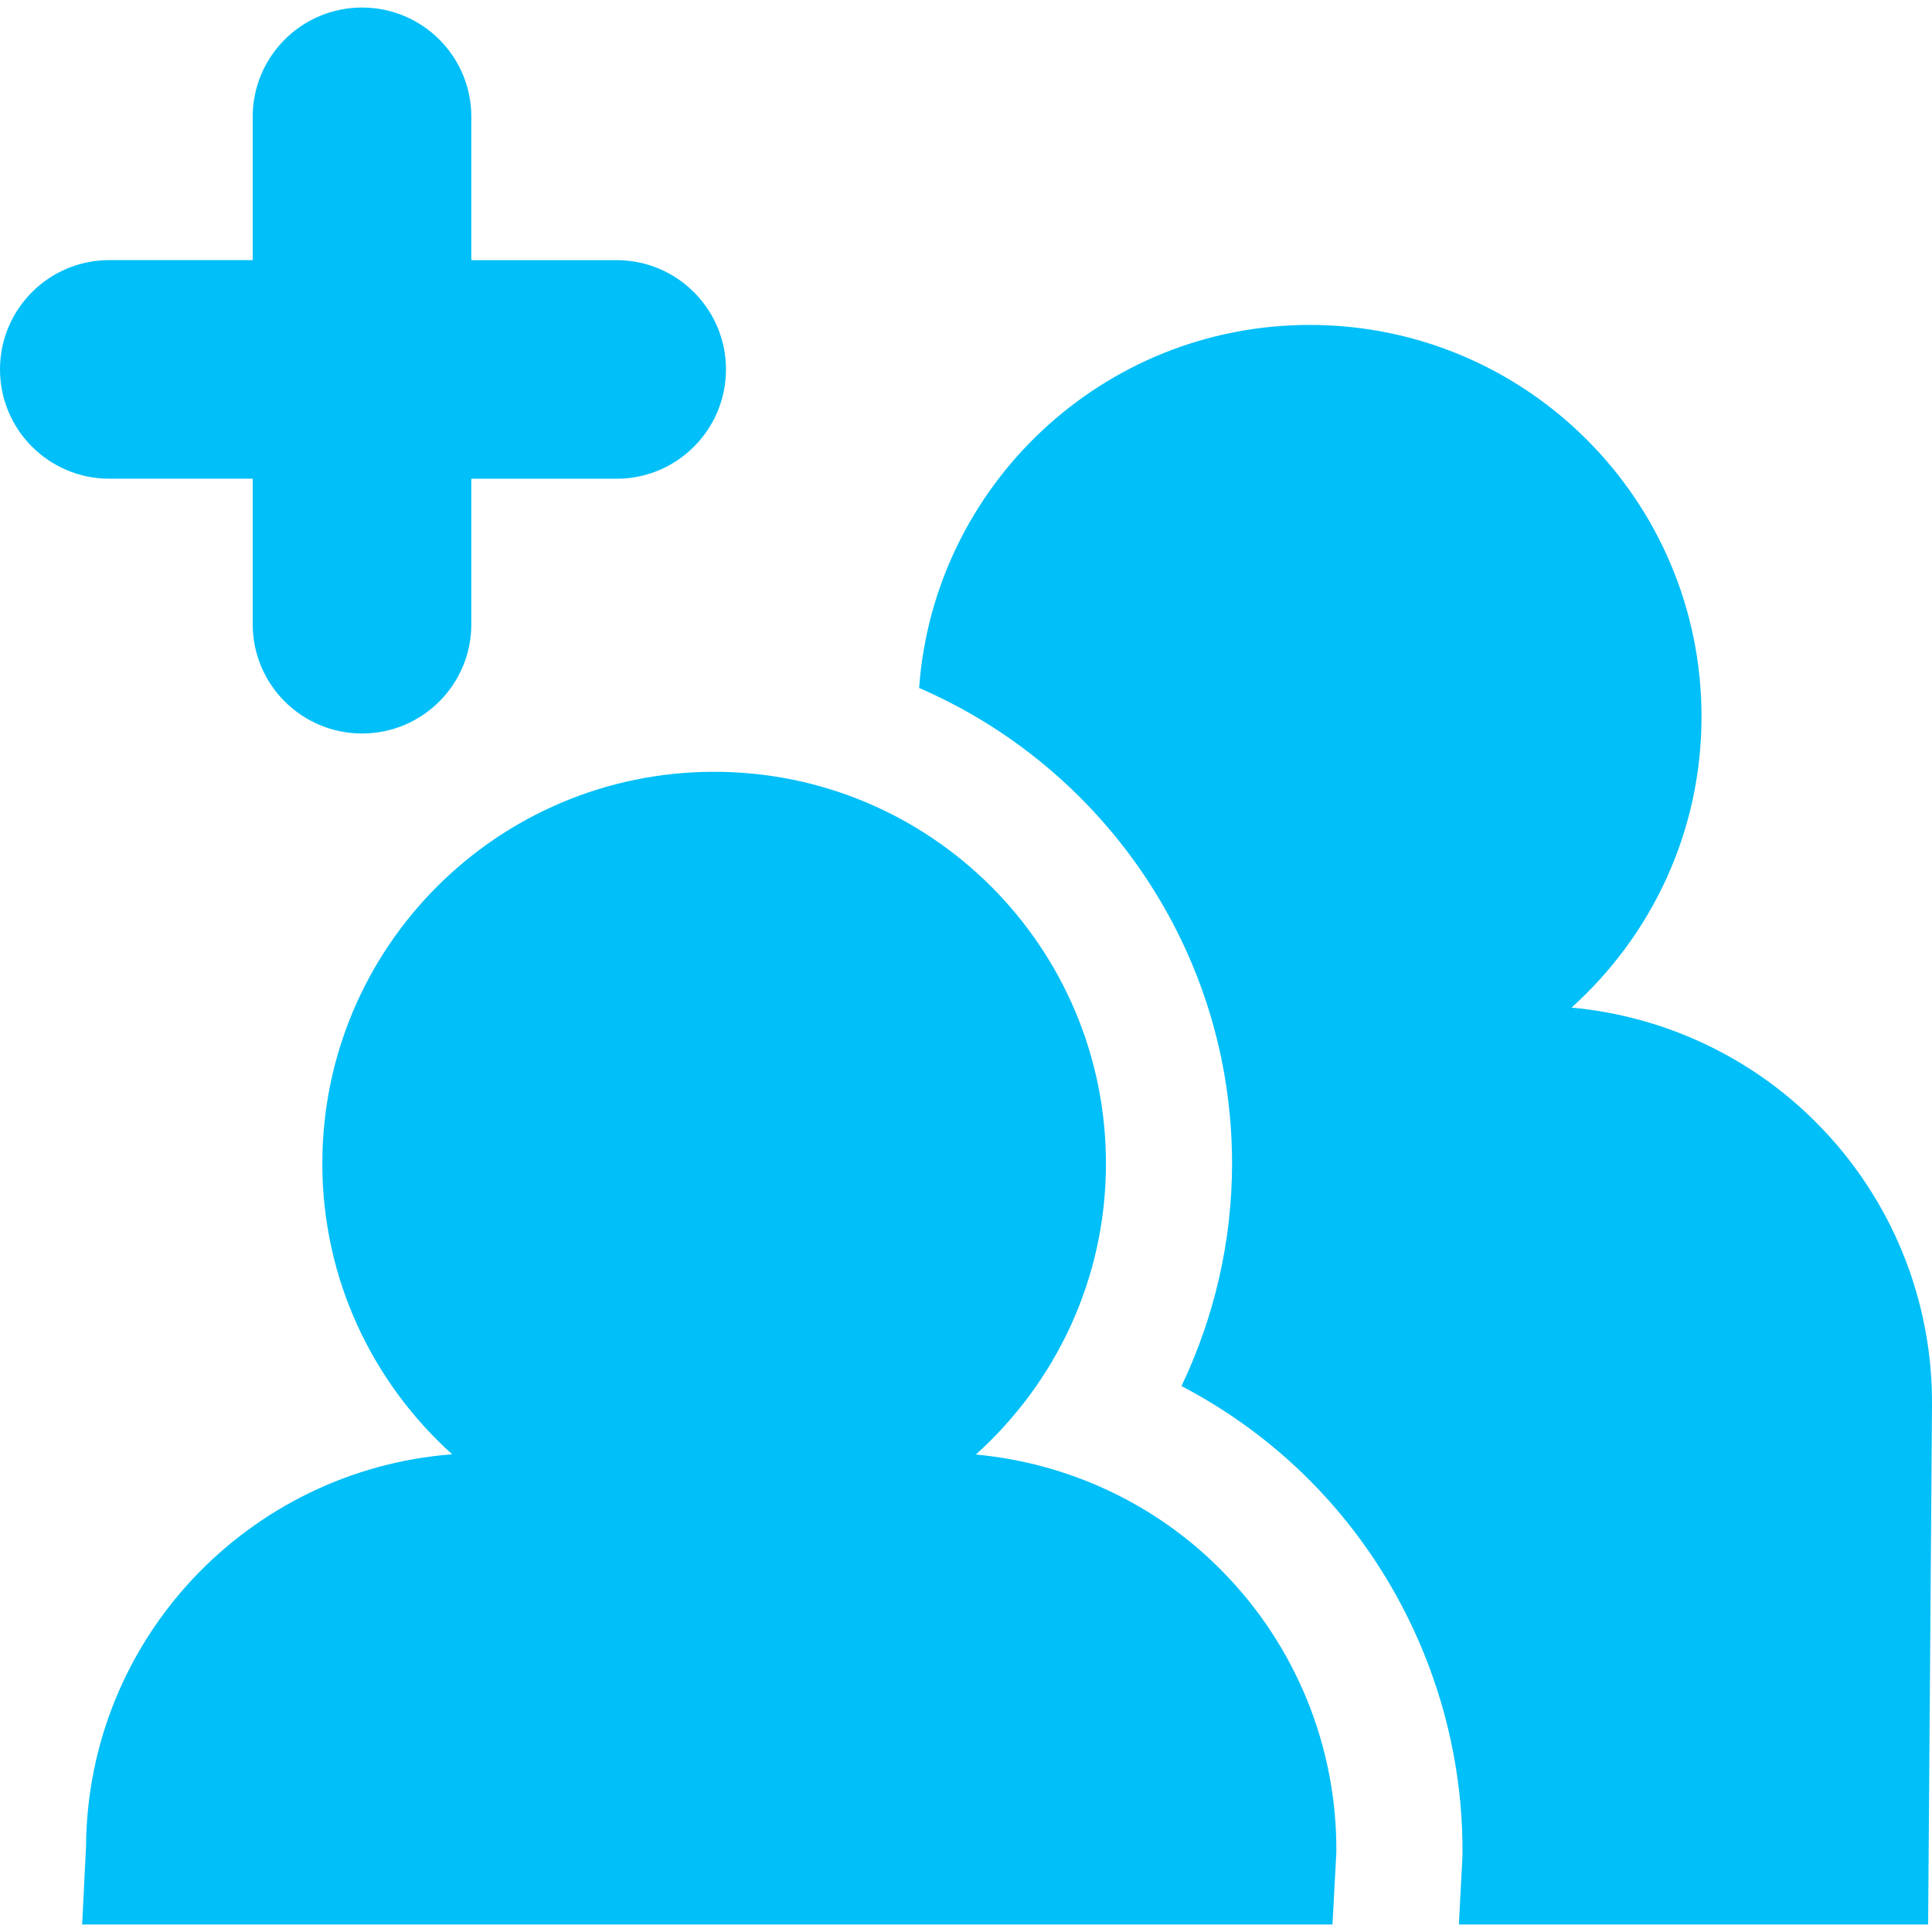
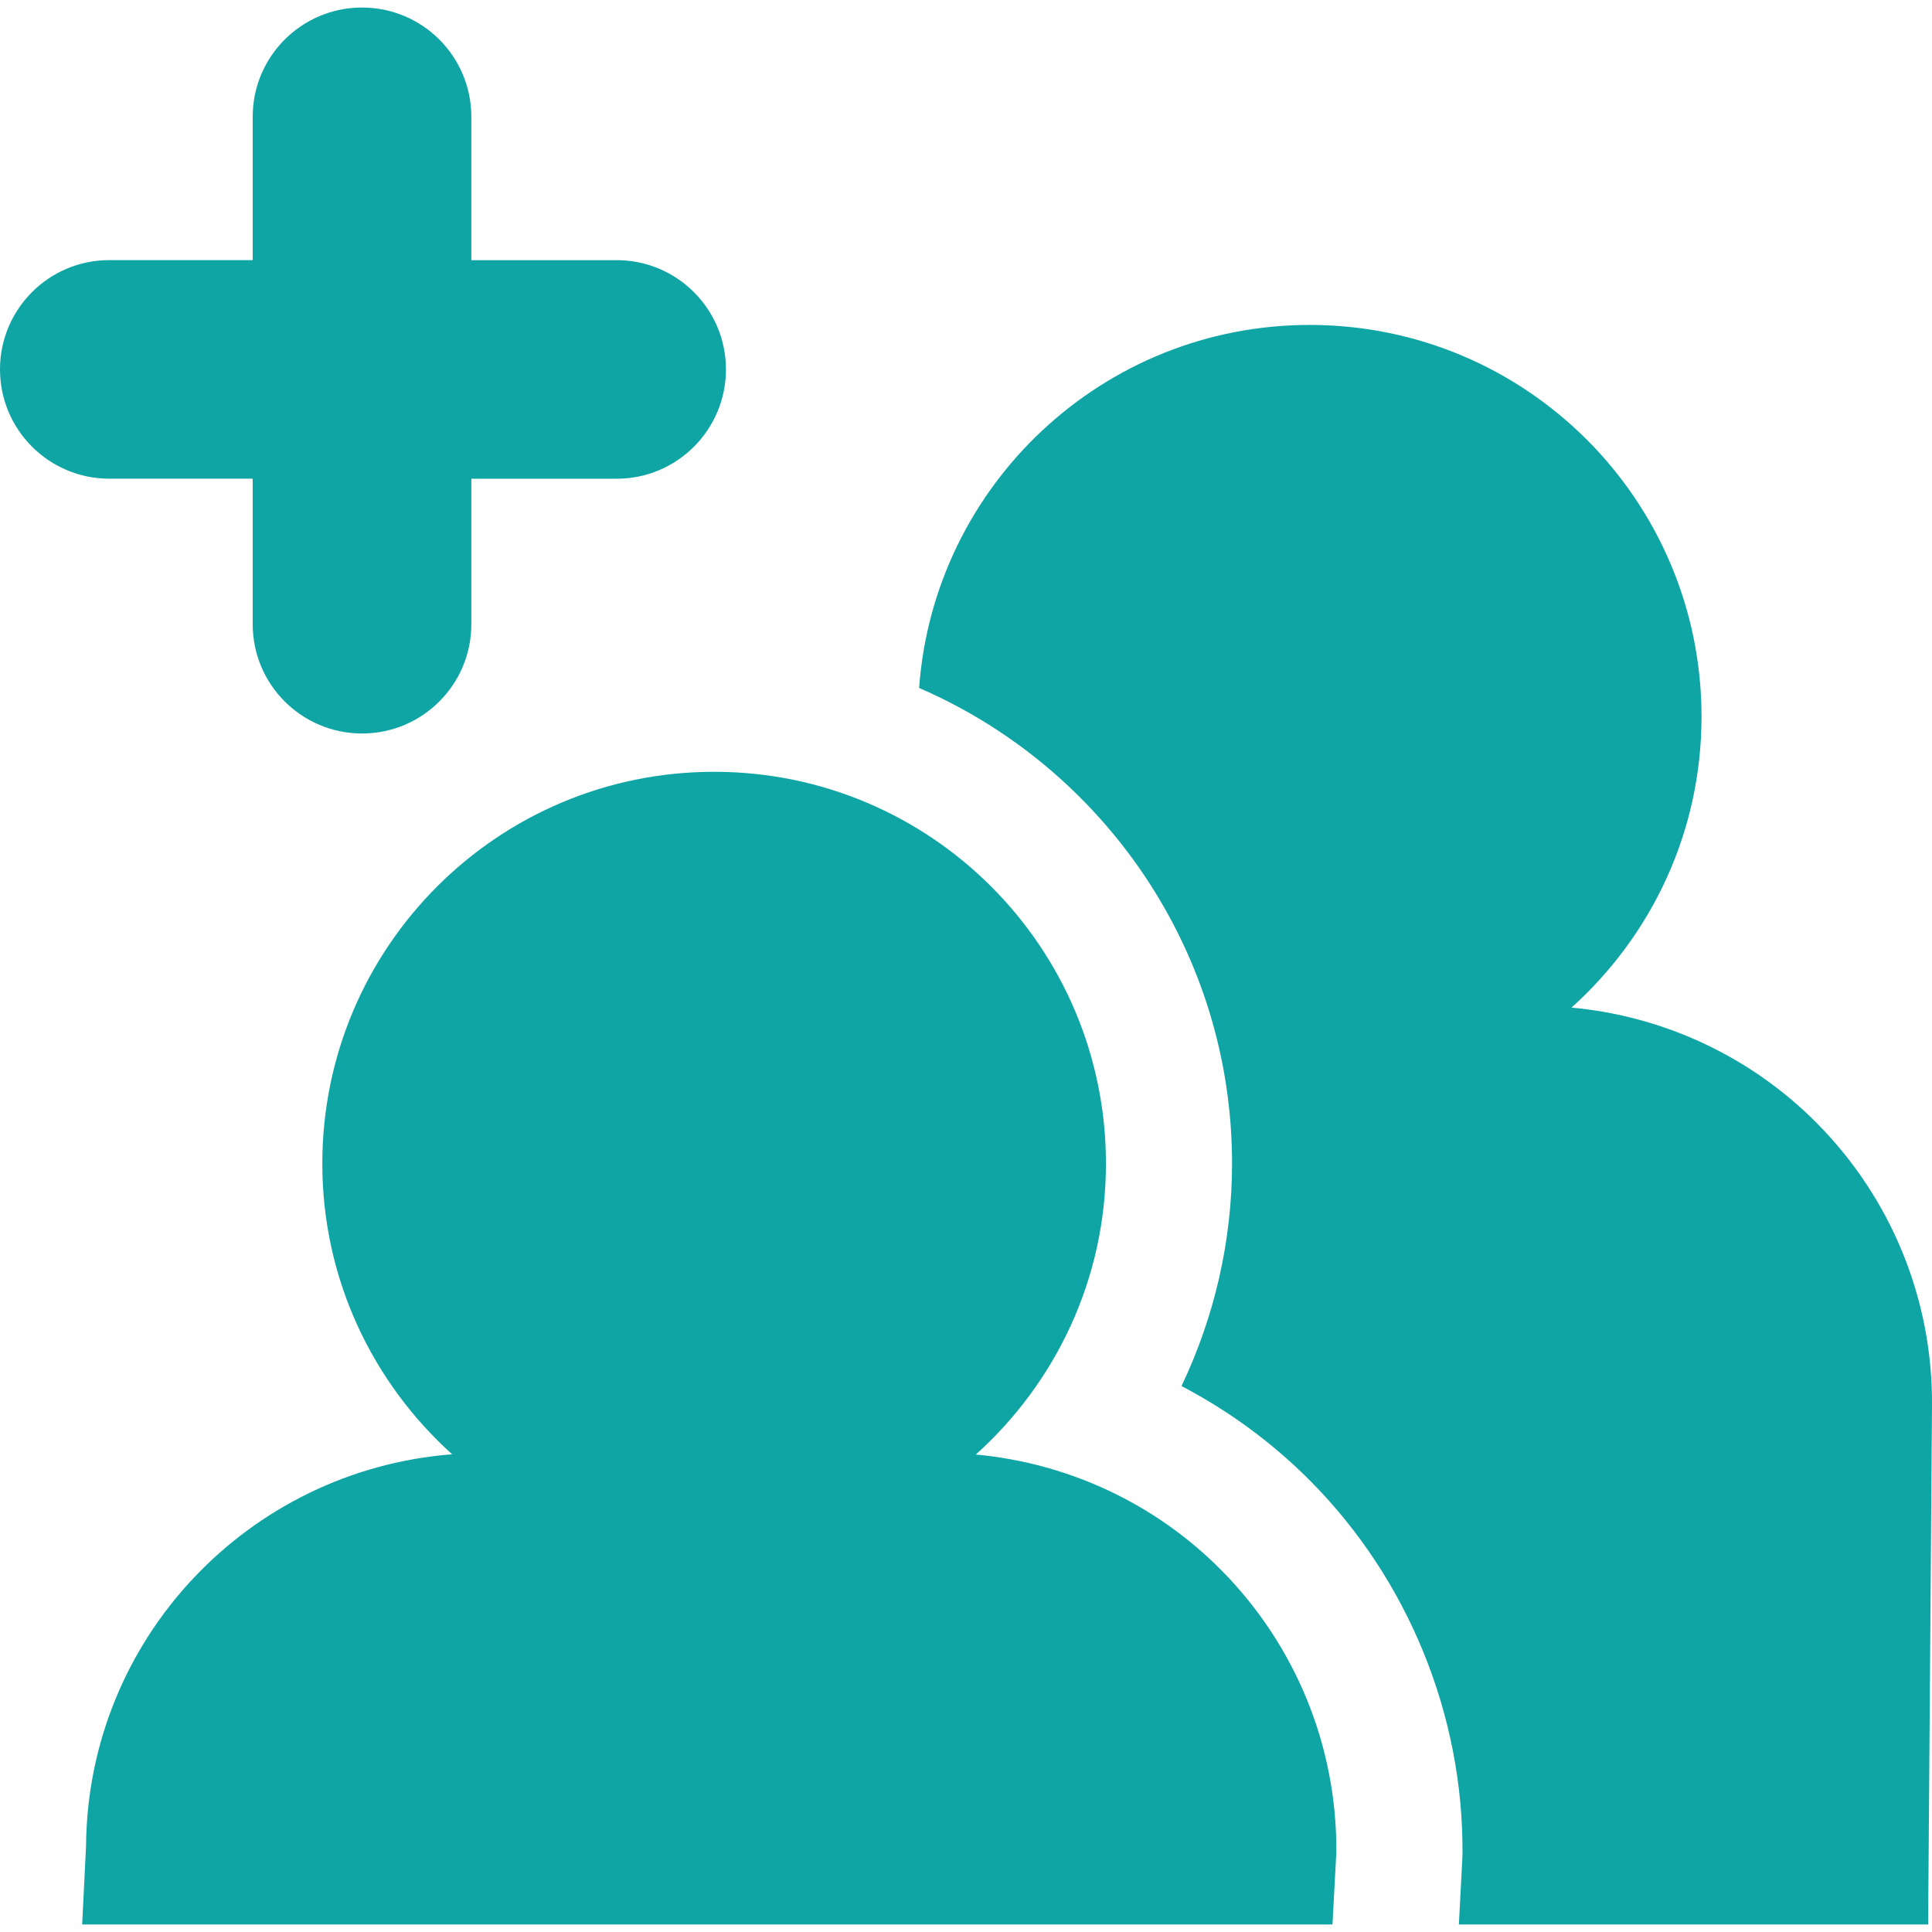
- <svg xmlns="http://www.w3.org/2000/svg" fill="#01bff8" version="1.1" id="Capa_1" viewBox="0 0 45.902 45.902" xml:space="preserve">
+ <svg xmlns="http://www.w3.org/2000/svg" fill="#0ea5a4" version="1.1" id="Capa_1" viewBox="0 0 45.902 45.902" xml:space="preserve">
  <g id="SVGRepo_bgCarrier" stroke-width="0" />
  <g id="SVGRepo_tracerCarrier" stroke-linecap="round" stroke-linejoin="round" />
  <g id="SVGRepo_iconCarrier">
    <g>
      <g>
        <path d="M43.162,26.681c-1.564-1.578-3.631-2.539-5.825-2.742c1.894-1.704,3.089-4.164,3.089-6.912 c0-5.141-4.166-9.307-9.308-9.307c-4.911,0-8.932,3.804-9.281,8.625c4.369,1.89,7.435,6.244,7.435,11.299 c0,1.846-0.42,3.65-1.201,5.287c1.125,0.588,2.162,1.348,3.066,2.26c2.318,2.334,3.635,5.561,3.61,8.851l-0.002,0.067 l-0.002,0.057l-0.082,1.557h11.149l0.092-12.33C45.921,30.878,44.936,28.466,43.162,26.681z" />
        <path d="M23.184,34.558c1.893-1.703,3.092-4.164,3.092-6.912c0-5.142-4.168-9.309-9.309-9.309c-5.142,0-9.309,4.167-9.309,9.309 c0,2.743,1.194,5.202,3.084,6.906c-4.84,0.375-8.663,4.383-8.698,9.318l-0.092,1.853h14.153h15.553l0.092-1.714 c0.018-2.514-0.968-4.926-2.741-6.711C27.443,35.719,25.377,34.761,23.184,34.558z" />
        <path d="M6.004,11.374v3.458c0,1.432,1.164,2.595,2.597,2.595c1.435,0,2.597-1.163,2.597-2.595v-3.458h3.454 c1.433,0,2.596-1.164,2.596-2.597c0-1.432-1.163-2.596-2.596-2.596h-3.454V2.774c0-1.433-1.162-2.595-2.597-2.595 c-1.433,0-2.597,1.162-2.597,2.595V6.18H2.596C1.161,6.18,0,7.344,0,8.776c0,1.433,1.161,2.597,2.596,2.597H6.004z" />
      </g>
    </g>
  </g>
</svg>
